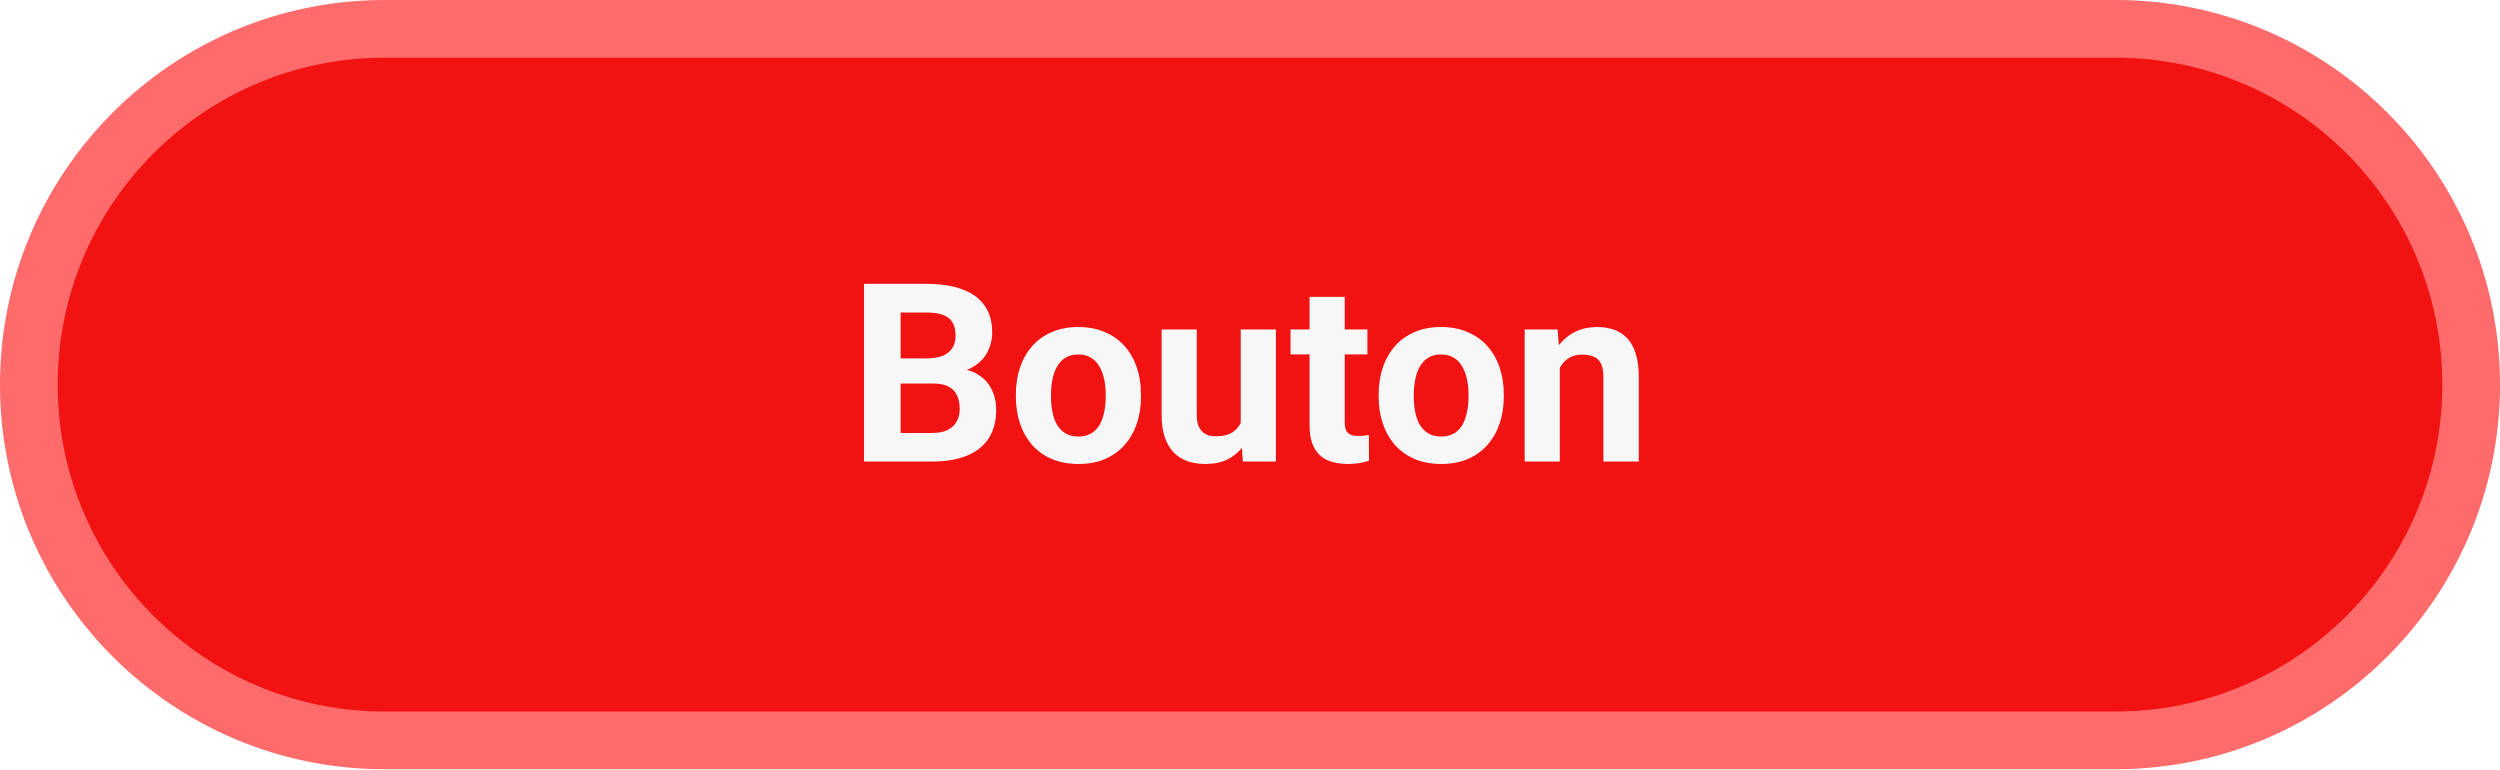
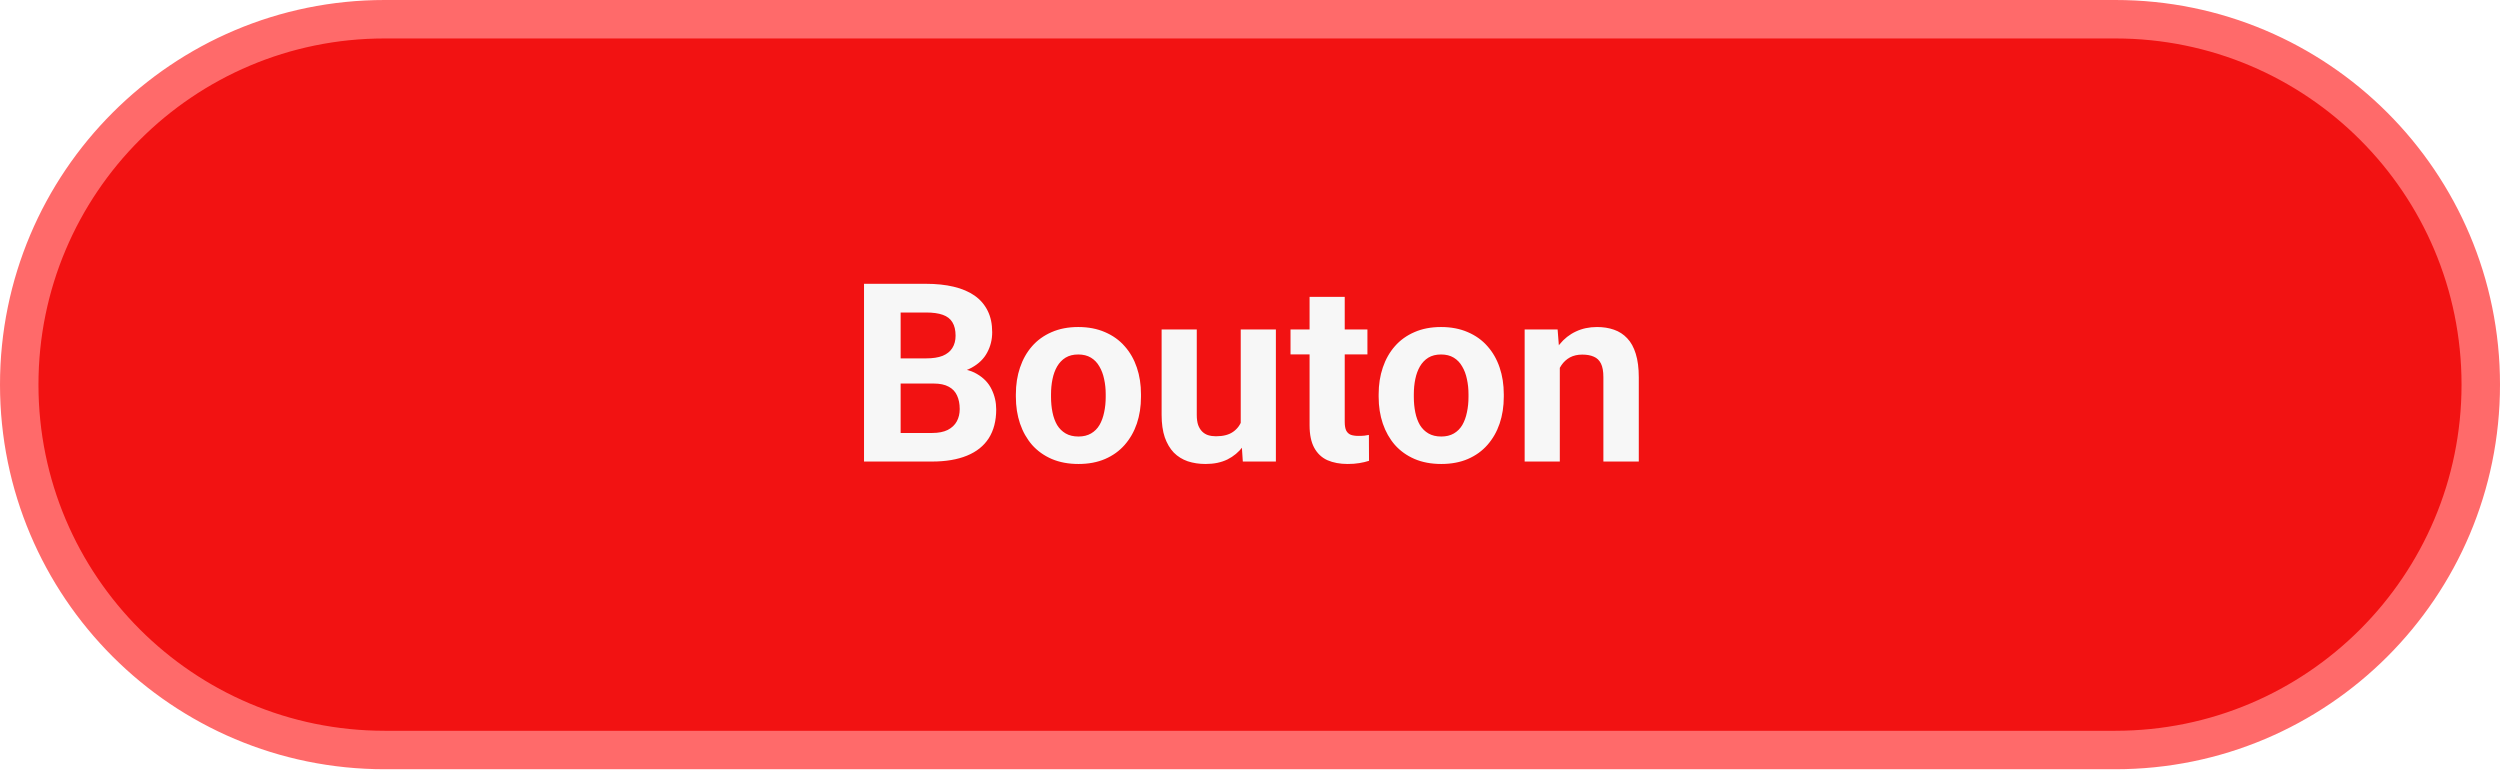
<svg xmlns="http://www.w3.org/2000/svg" width="130" height="40" viewBox="0 0 130 40" fill="none">
-   <rect x="1.5" y="1.5" width="127" height="37" rx="18.5" fill="#F21212" stroke="#FF6A6A" stroke-width="3" />
+   <rect x="1" y="1" width="128" height="38" rx="19" fill="#F21212" stroke="#FF6A6A" stroke-width="2" />
  <path d="M48.547 19.944H46.173L46.16 18.636H48.153C48.505 18.636 48.792 18.592 49.017 18.503C49.241 18.41 49.408 18.276 49.518 18.103C49.632 17.925 49.69 17.709 49.69 17.456C49.69 17.168 49.634 16.935 49.524 16.757C49.419 16.58 49.252 16.451 49.023 16.37C48.799 16.29 48.509 16.25 48.153 16.25H46.833V24H44.929V14.758H48.153C48.691 14.758 49.171 14.809 49.594 14.91C50.022 15.012 50.383 15.166 50.68 15.373C50.976 15.581 51.202 15.843 51.359 16.161C51.516 16.474 51.594 16.846 51.594 17.278C51.594 17.659 51.507 18.01 51.334 18.331C51.164 18.653 50.895 18.916 50.527 19.119C50.163 19.322 49.687 19.434 49.099 19.455L48.547 19.944ZM48.464 24H45.652L46.395 22.515H48.464C48.799 22.515 49.072 22.462 49.283 22.356C49.495 22.246 49.651 22.098 49.753 21.912C49.855 21.725 49.905 21.512 49.905 21.27C49.905 21 49.859 20.765 49.766 20.566C49.677 20.367 49.533 20.215 49.334 20.109C49.135 19.999 48.873 19.944 48.547 19.944H46.712L46.725 18.636H49.01L49.448 19.15C50.011 19.142 50.464 19.241 50.807 19.449C51.154 19.652 51.405 19.916 51.562 20.242C51.723 20.568 51.803 20.917 51.803 21.29C51.803 21.882 51.674 22.381 51.416 22.788C51.158 23.19 50.779 23.492 50.28 23.695C49.785 23.898 49.179 24 48.464 24ZM52.825 20.636V20.502C52.825 19.999 52.897 19.535 53.041 19.112C53.185 18.685 53.394 18.315 53.669 18.002C53.944 17.688 54.283 17.445 54.685 17.271C55.087 17.094 55.548 17.005 56.069 17.005C56.589 17.005 57.053 17.094 57.459 17.271C57.865 17.445 58.206 17.688 58.481 18.002C58.76 18.315 58.972 18.685 59.116 19.112C59.26 19.535 59.331 19.999 59.331 20.502V20.636C59.331 21.135 59.26 21.599 59.116 22.026C58.972 22.449 58.76 22.819 58.481 23.137C58.206 23.45 57.867 23.693 57.465 23.867C57.063 24.04 56.602 24.127 56.081 24.127C55.561 24.127 55.098 24.04 54.691 23.867C54.289 23.693 53.949 23.45 53.669 23.137C53.394 22.819 53.185 22.449 53.041 22.026C52.897 21.599 52.825 21.135 52.825 20.636ZM54.653 20.502V20.636C54.653 20.924 54.679 21.192 54.73 21.442C54.78 21.692 54.861 21.912 54.971 22.102C55.085 22.288 55.233 22.434 55.415 22.54C55.597 22.646 55.819 22.699 56.081 22.699C56.335 22.699 56.553 22.646 56.735 22.54C56.917 22.434 57.063 22.288 57.173 22.102C57.283 21.912 57.364 21.692 57.415 21.442C57.47 21.192 57.497 20.924 57.497 20.636V20.502C57.497 20.223 57.47 19.961 57.415 19.715C57.364 19.466 57.281 19.246 57.167 19.055C57.057 18.86 56.911 18.708 56.729 18.598C56.547 18.488 56.327 18.433 56.069 18.433C55.811 18.433 55.591 18.488 55.409 18.598C55.231 18.708 55.085 18.86 54.971 19.055C54.861 19.246 54.78 19.466 54.73 19.715C54.679 19.961 54.653 20.223 54.653 20.502ZM64.518 22.356V17.132H66.346V24H64.626L64.518 22.356ZM64.721 20.947L65.26 20.934C65.26 21.391 65.207 21.816 65.102 22.21C64.996 22.599 64.837 22.938 64.626 23.226C64.414 23.509 64.147 23.731 63.826 23.892C63.504 24.049 63.125 24.127 62.69 24.127C62.355 24.127 62.046 24.08 61.763 23.987C61.483 23.89 61.242 23.74 61.039 23.537C60.84 23.329 60.684 23.065 60.569 22.743C60.459 22.417 60.404 22.026 60.404 21.569V17.132H62.232V21.581C62.232 21.785 62.256 21.956 62.302 22.096C62.353 22.235 62.423 22.35 62.512 22.439C62.601 22.527 62.704 22.591 62.823 22.629C62.946 22.667 63.081 22.686 63.229 22.686C63.606 22.686 63.902 22.61 64.118 22.457C64.338 22.305 64.492 22.098 64.581 21.835C64.674 21.569 64.721 21.273 64.721 20.947ZM71.106 17.132V18.427H67.107V17.132H71.106ZM68.098 15.437H69.926V21.931C69.926 22.13 69.951 22.282 70.002 22.388C70.057 22.494 70.137 22.567 70.243 22.61C70.349 22.648 70.482 22.667 70.643 22.667C70.757 22.667 70.859 22.663 70.948 22.654C71.041 22.642 71.119 22.629 71.183 22.616L71.189 23.962C71.032 24.013 70.863 24.053 70.681 24.082C70.499 24.112 70.298 24.127 70.078 24.127C69.676 24.127 69.325 24.061 69.024 23.93C68.728 23.795 68.5 23.579 68.339 23.283C68.178 22.986 68.098 22.597 68.098 22.115V15.437ZM71.69 20.636V20.502C71.69 19.999 71.762 19.535 71.906 19.112C72.05 18.685 72.26 18.315 72.535 18.002C72.81 17.688 73.148 17.445 73.55 17.271C73.952 17.094 74.414 17.005 74.934 17.005C75.455 17.005 75.918 17.094 76.324 17.271C76.731 17.445 77.071 17.688 77.346 18.002C77.626 18.315 77.837 18.685 77.981 19.112C78.125 19.535 78.197 19.999 78.197 20.502V20.636C78.197 21.135 78.125 21.599 77.981 22.026C77.837 22.449 77.626 22.819 77.346 23.137C77.071 23.45 76.733 23.693 76.331 23.867C75.928 24.04 75.467 24.127 74.947 24.127C74.426 24.127 73.963 24.04 73.557 23.867C73.155 23.693 72.814 23.45 72.535 23.137C72.26 22.819 72.05 22.449 71.906 22.026C71.762 21.599 71.69 21.135 71.69 20.636ZM73.519 20.502V20.636C73.519 20.924 73.544 21.192 73.595 21.442C73.645 21.692 73.726 21.912 73.836 22.102C73.95 22.288 74.098 22.434 74.28 22.54C74.462 22.646 74.684 22.699 74.947 22.699C75.201 22.699 75.419 22.646 75.601 22.54C75.783 22.434 75.928 22.288 76.039 22.102C76.149 21.912 76.229 21.692 76.28 21.442C76.335 21.192 76.362 20.924 76.362 20.636V20.502C76.362 20.223 76.335 19.961 76.28 19.715C76.229 19.466 76.147 19.246 76.032 19.055C75.922 18.86 75.776 18.708 75.594 18.598C75.412 18.488 75.192 18.433 74.934 18.433C74.676 18.433 74.456 18.488 74.274 18.598C74.096 18.708 73.95 18.86 73.836 19.055C73.726 19.246 73.645 19.466 73.595 19.715C73.544 19.961 73.519 20.223 73.519 20.502ZM81.11 18.598V24H79.282V17.132H80.996L81.11 18.598ZM80.844 20.325H80.349C80.349 19.817 80.414 19.36 80.545 18.954C80.677 18.543 80.861 18.194 81.098 17.906C81.335 17.614 81.616 17.392 81.942 17.24C82.272 17.083 82.64 17.005 83.046 17.005C83.368 17.005 83.662 17.051 83.929 17.145C84.195 17.238 84.424 17.386 84.614 17.589C84.809 17.792 84.957 18.061 85.059 18.395C85.164 18.729 85.217 19.138 85.217 19.62V24H83.376V19.614C83.376 19.309 83.334 19.072 83.249 18.903C83.165 18.734 83.04 18.615 82.875 18.547C82.714 18.475 82.515 18.439 82.278 18.439C82.033 18.439 81.819 18.488 81.637 18.585C81.46 18.683 81.311 18.818 81.193 18.992C81.079 19.161 80.992 19.36 80.933 19.588C80.873 19.817 80.844 20.062 80.844 20.325Z" fill="#F7F7F7" />
</svg>
